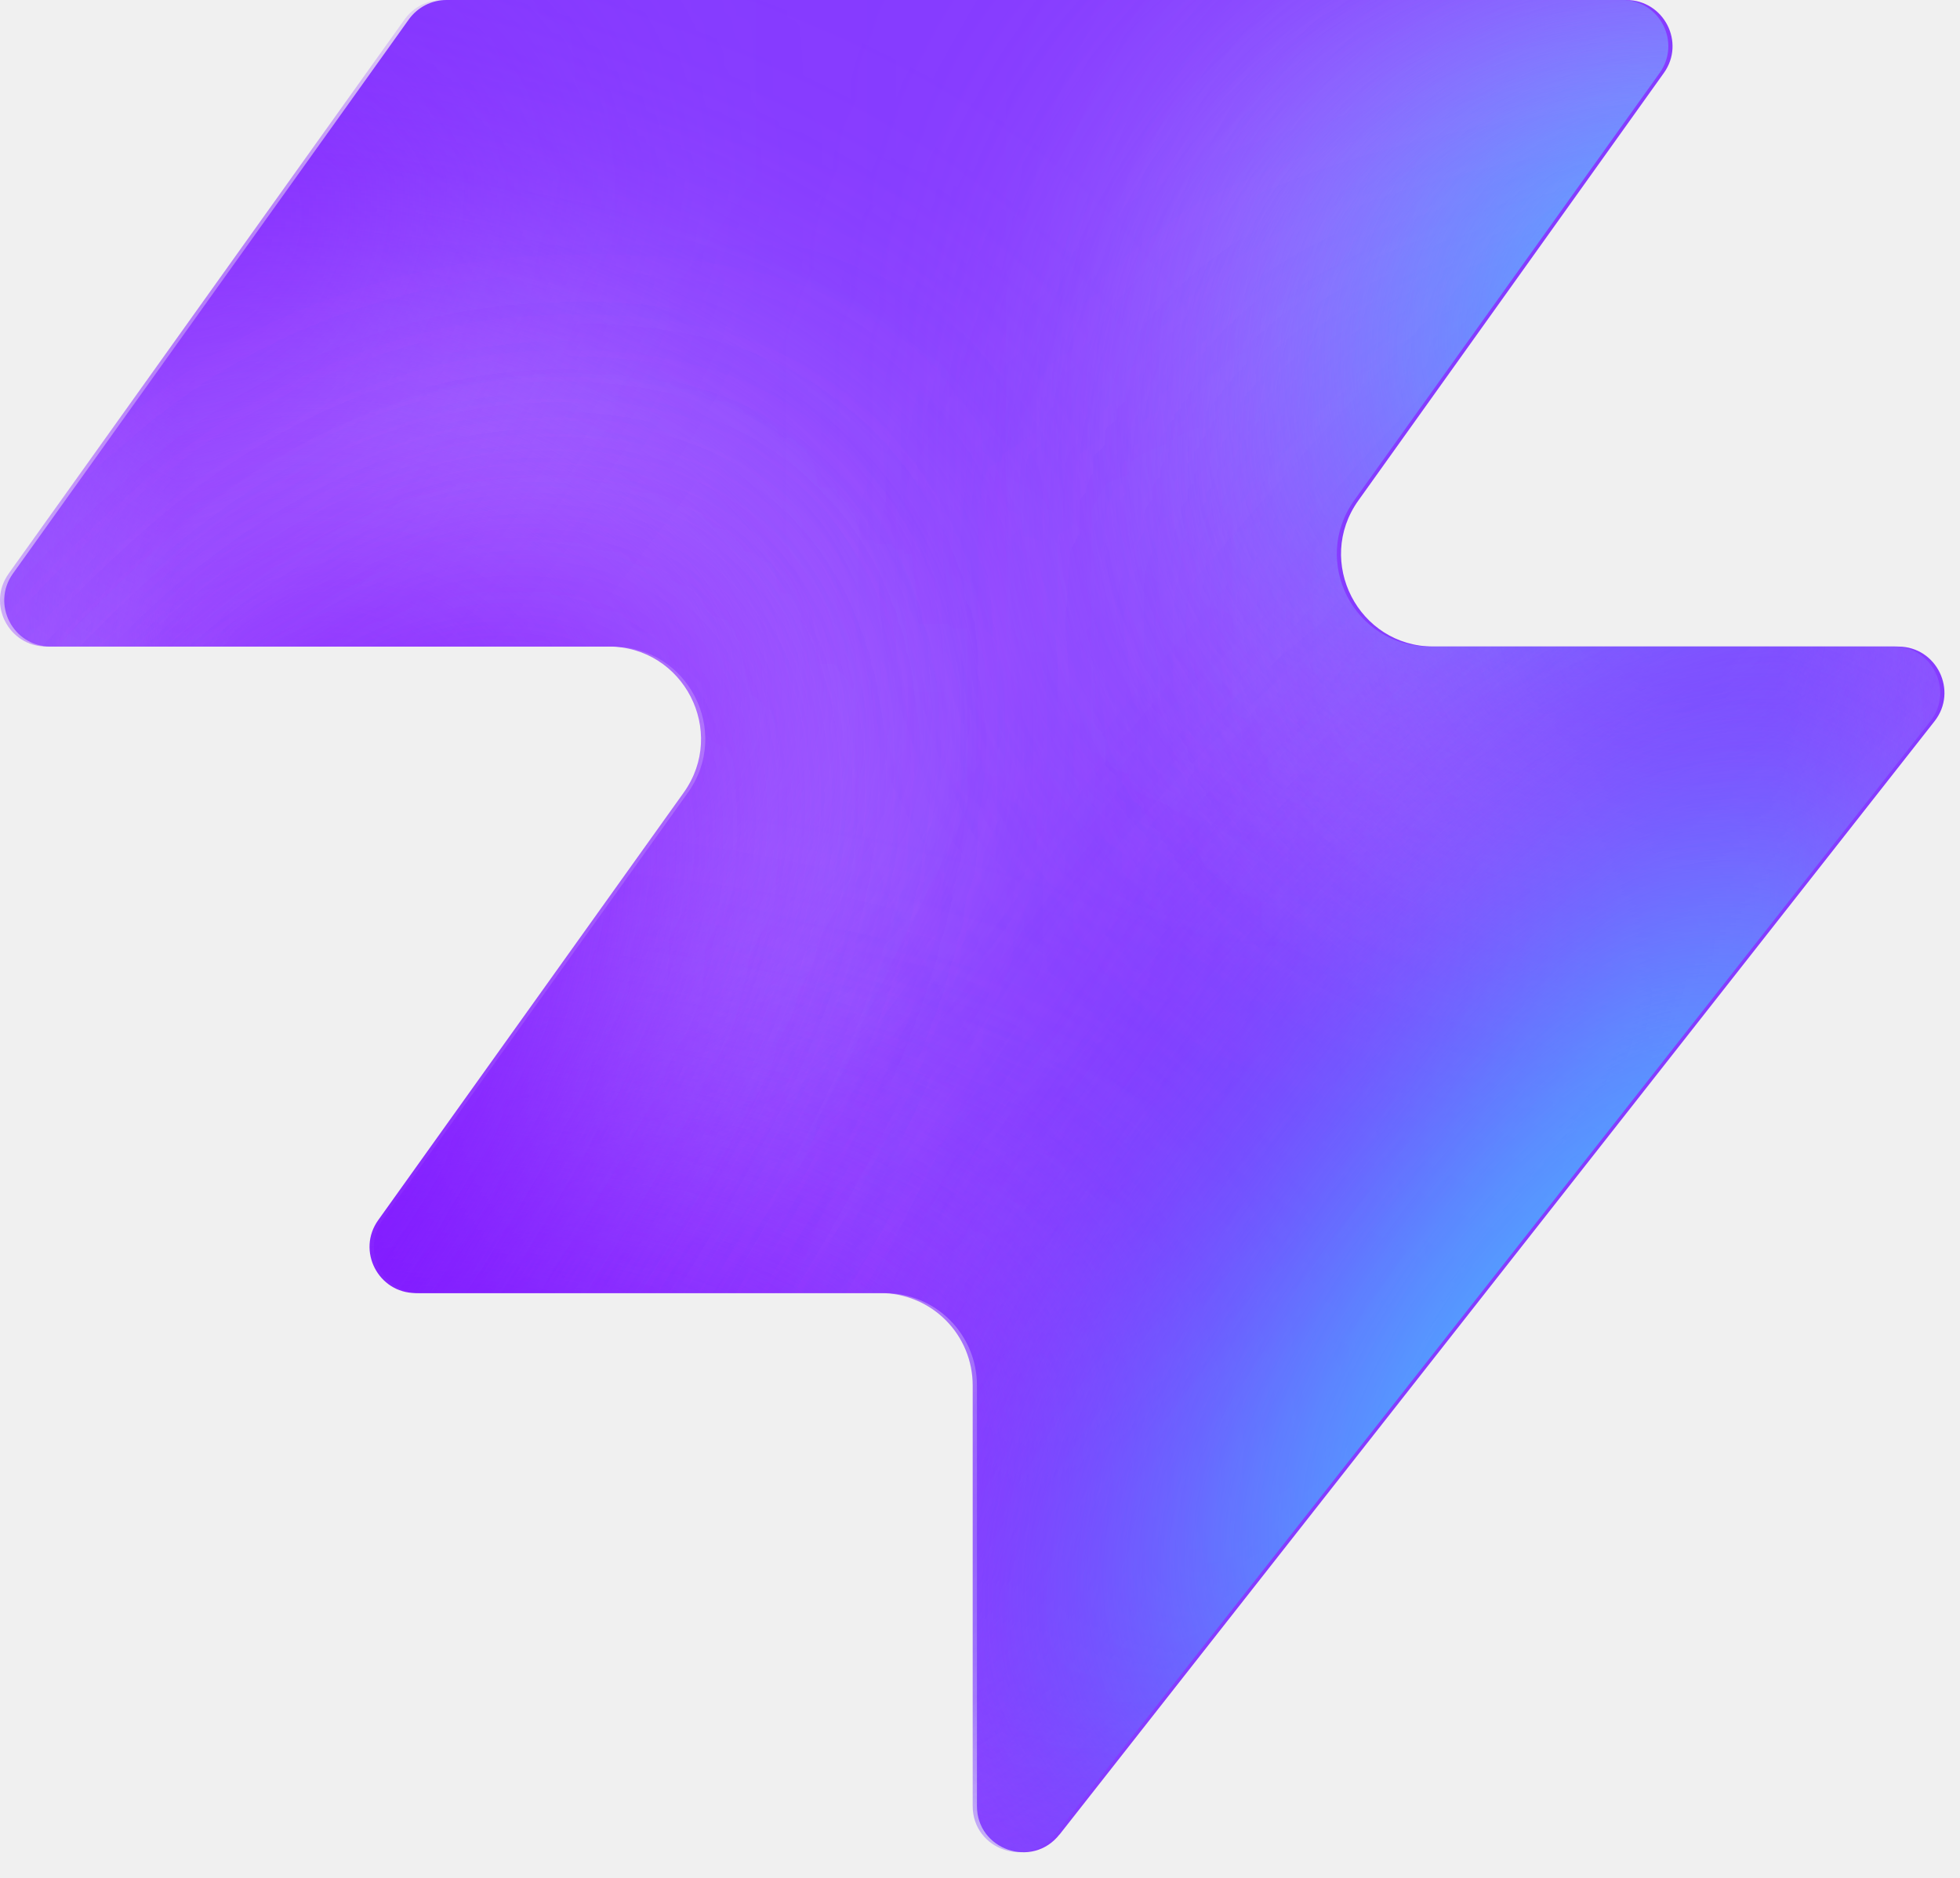
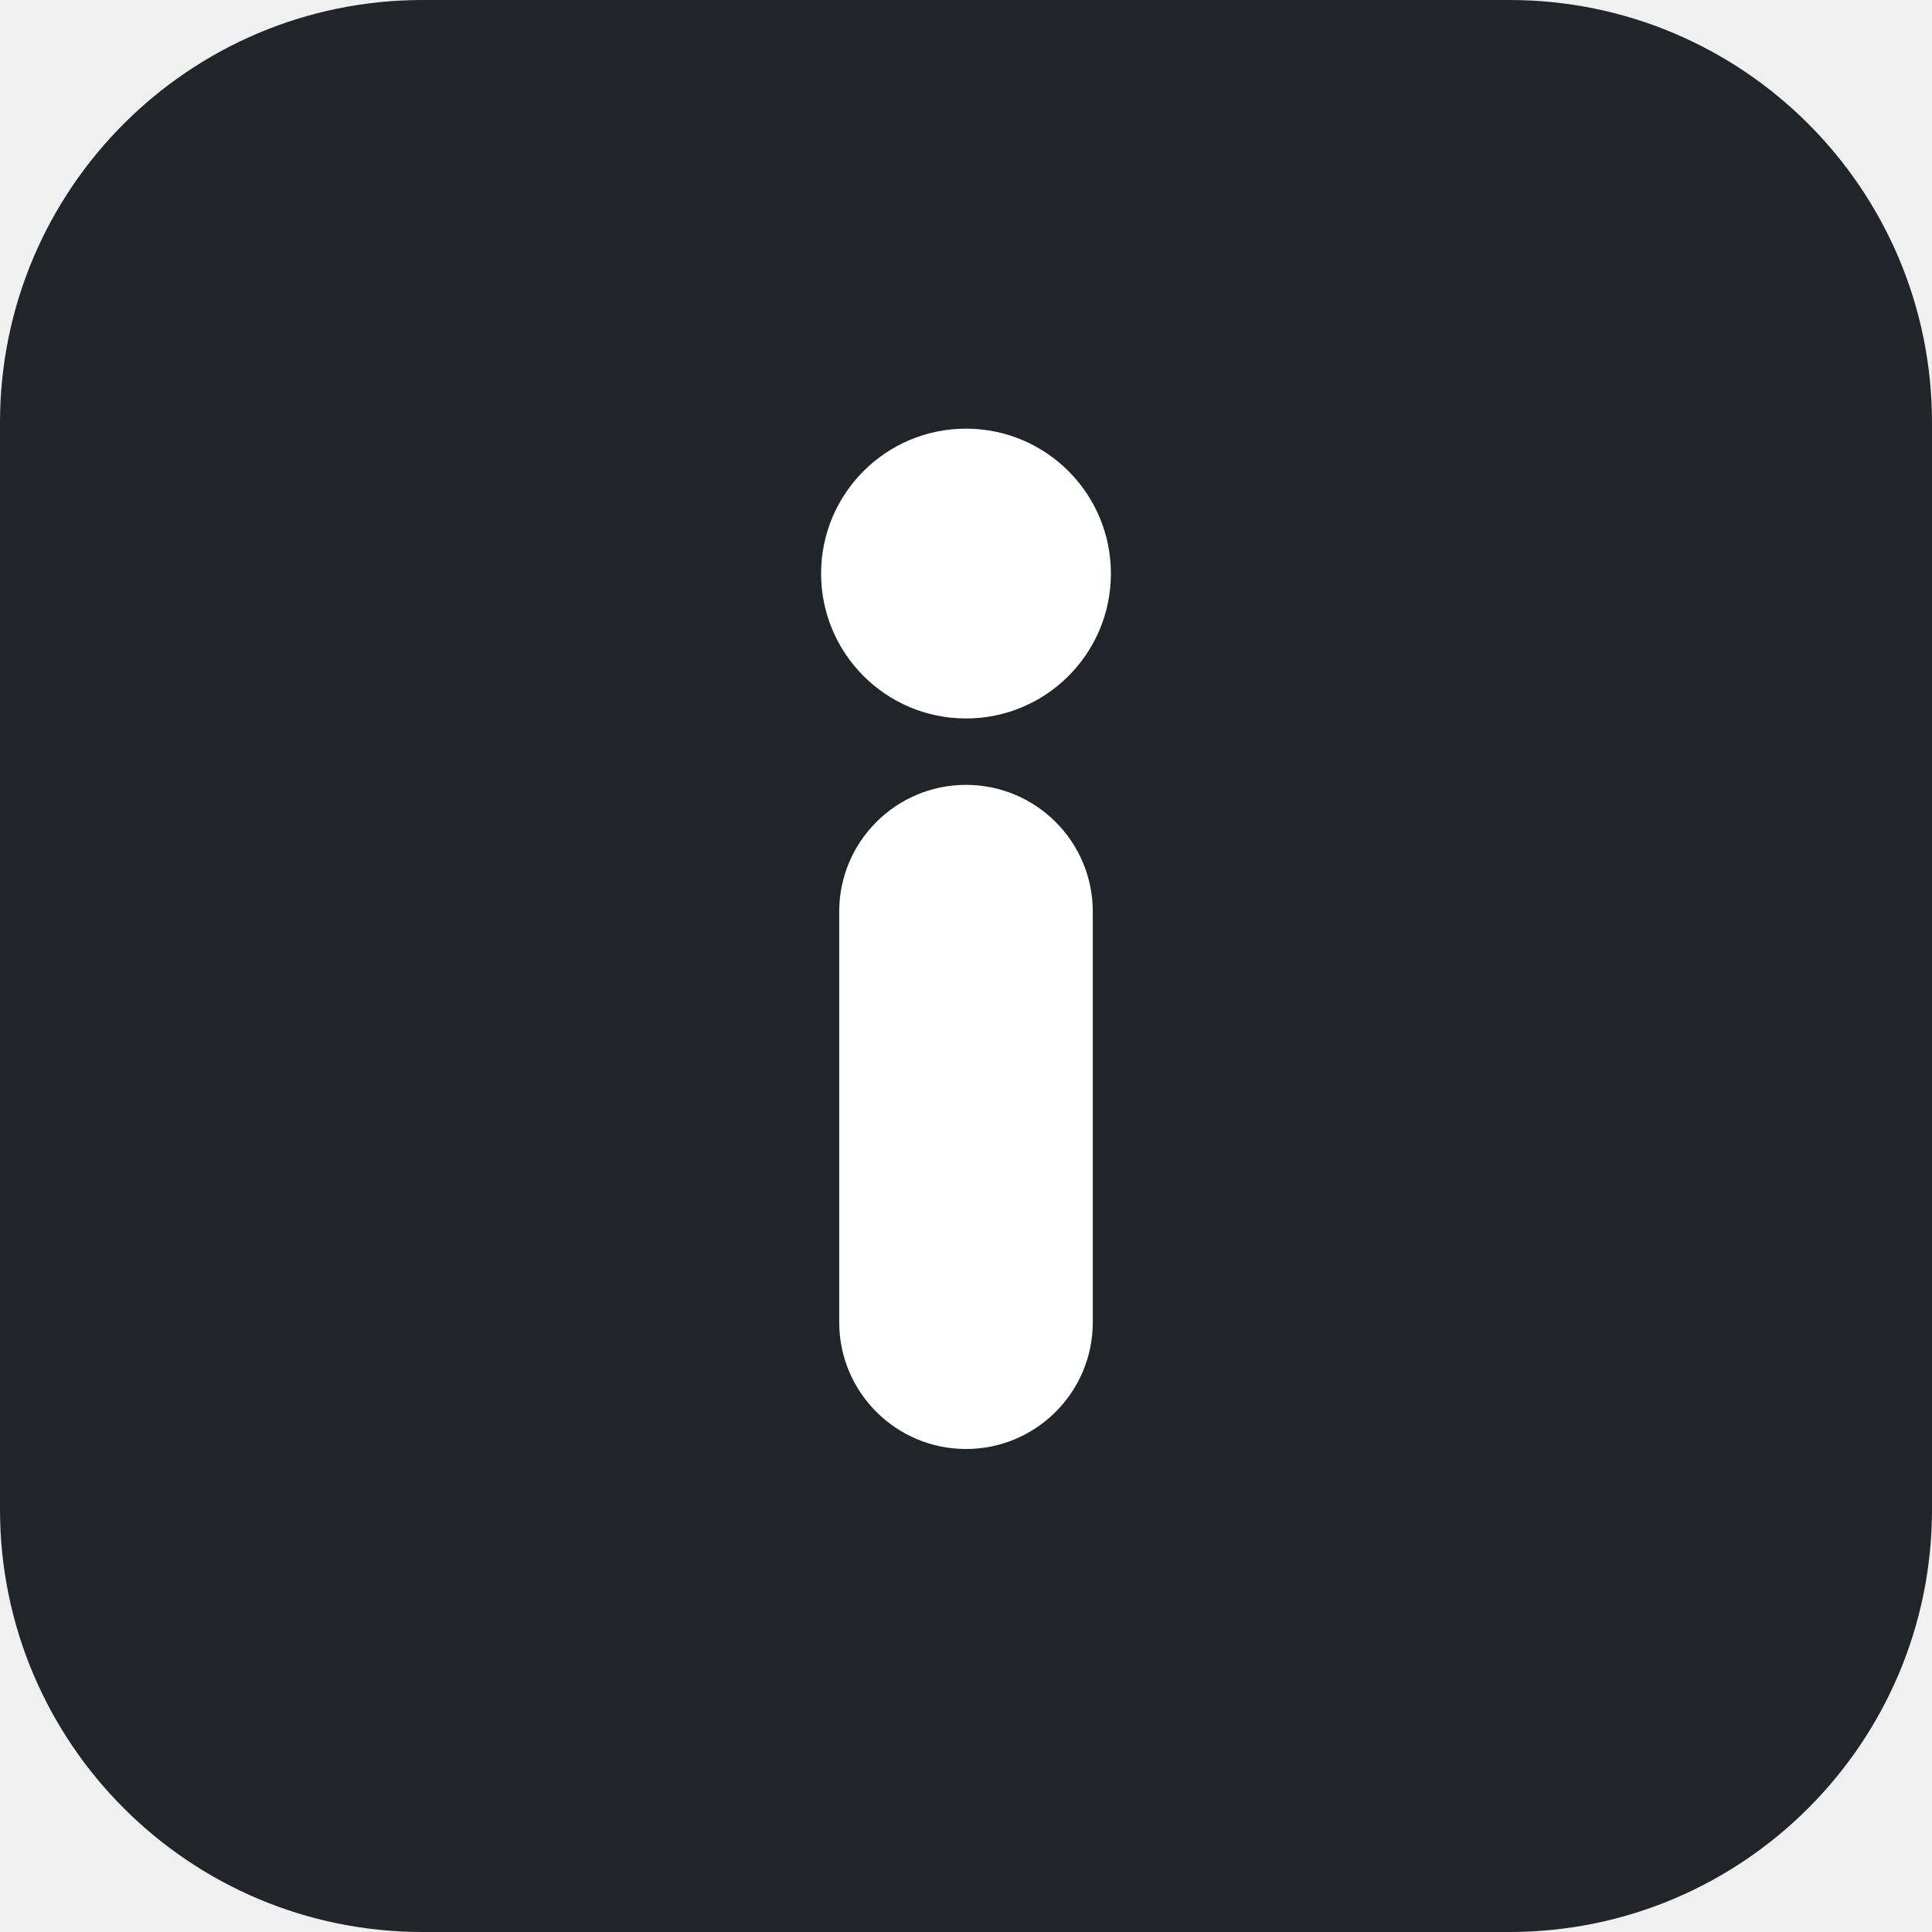
- <svg xmlns="http://www.w3.org/2000/svg" width="48" height="46" fill="none" viewBox="0 0 48 46">
-   <path fill="#863bff" d="M25.946 44.938c-.664.845-2.021.375-2.021-.698V33.937a2.26 2.26 0 0 0-2.262-2.262H10.287c-.92 0-1.456-1.04-.92-1.788l7.48-10.471c1.07-1.497 0-3.578-1.842-3.578H1.237c-.92 0-1.456-1.04-.92-1.788L10.013.474c.214-.297.556-.474.92-.474h28.894c.92 0 1.456 1.04.92 1.788l-7.48 10.471c-1.07 1.498 0 3.579 1.842 3.579h11.377c.943 0 1.473 1.088.89 1.83L25.947 44.94z" style="fill:#863bff;fill:color(display-p3 .525 .23 1);fill-opacity:1" />
-   <mask id="a" width="48" height="46" x="0" y="0" maskUnits="userSpaceOnUse" style="mask-type:alpha">
-     <path fill="#000" d="M25.842 44.938c-.664.844-2.021.375-2.021-.698V33.937a2.26 2.26 0 0 0-2.262-2.262H10.183c-.92 0-1.456-1.04-.92-1.788l7.48-10.471c1.07-1.498 0-3.579-1.842-3.579H1.133c-.92 0-1.456-1.04-.92-1.787L9.91.473c.214-.297.556-.474.92-.474h28.894c.92 0 1.456 1.04.92 1.788l-7.48 10.471c-1.07 1.498 0 3.578 1.842 3.578h11.377c.943 0 1.473 1.088.89 1.832L25.843 44.94z" style="fill:#000;fill-opacity:1" />
-   </mask>
-   <g mask="url(#a)">
-     <g filter="url(#b)">
-       <ellipse cx="5.508" cy="14.704" fill="#ede6ff" rx="5.508" ry="14.704" style="fill:#ede6ff;fill:color(display-p3 .927 .903 1);fill-opacity:1" transform="matrix(.00324 1 1 -.00324 -4.47 31.516)" />
-     </g>
-     <g filter="url(#c)">
-       <ellipse cx="10.399" cy="29.851" fill="#ede6ff" rx="10.399" ry="29.851" style="fill:#ede6ff;fill:color(display-p3 .927 .903 1);fill-opacity:1" transform="matrix(.00324 1 1 -.00324 -39.328 7.883)" />
-     </g>
-     <g filter="url(#d)">
-       <ellipse cx="5.508" cy="30.487" fill="#7e14ff" rx="5.508" ry="30.487" style="fill:#7e14ff;fill:color(display-p3 .492 .077 1);fill-opacity:1" transform="rotate(89.814 -25.913 -14.639)scale(1 -1)" />
-     </g>
-     <g filter="url(#e)">
-       <ellipse cx="5.508" cy="30.599" fill="#7e14ff" rx="5.508" ry="30.599" style="fill:#7e14ff;fill:color(display-p3 .492 .077 1);fill-opacity:1" transform="rotate(89.814 -32.644 -3.334)scale(1 -1)" />
-     </g>
-     <g filter="url(#f)">
-       <ellipse cx="5.508" cy="30.599" fill="#7e14ff" rx="5.508" ry="30.599" style="fill:#7e14ff;fill:color(display-p3 .492 .077 1);fill-opacity:1" transform="matrix(.00324 1 1 -.00324 -34.34 30.47)" />
-     </g>
-     <g filter="url(#g)">
-       <ellipse cx="14.072" cy="22.078" fill="#ede6ff" rx="14.072" ry="22.078" style="fill:#ede6ff;fill:color(display-p3 .927 .903 1);fill-opacity:1" transform="rotate(93.35 24.506 48.493)scale(-1 1)" />
-     </g>
-     <g filter="url(#h)">
-       <ellipse cx="3.47" cy="21.501" fill="#7e14ff" rx="3.47" ry="21.501" style="fill:#7e14ff;fill:color(display-p3 .492 .077 1);fill-opacity:1" transform="rotate(89.009 28.708 47.59)scale(-1 1)" />
-     </g>
-     <g filter="url(#i)">
-       <ellipse cx="3.47" cy="21.501" fill="#7e14ff" rx="3.47" ry="21.501" style="fill:#7e14ff;fill:color(display-p3 .492 .077 1);fill-opacity:1" transform="rotate(89.009 28.708 47.59)scale(-1 1)" />
-     </g>
-     <g filter="url(#j)">
-       <ellipse cx=".387" cy="8.972" fill="#7e14ff" rx="4.407" ry="29.108" style="fill:#7e14ff;fill:color(display-p3 .492 .077 1);fill-opacity:1" transform="rotate(39.51 .387 8.972)" />
-     </g>
-     <g filter="url(#k)">
-       <ellipse cx="47.523" cy="-6.092" fill="#7e14ff" rx="4.407" ry="29.108" style="fill:#7e14ff;fill:color(display-p3 .492 .077 1);fill-opacity:1" transform="rotate(37.892 47.523 -6.092)" />
-     </g>
-     <g filter="url(#l)">
-       <ellipse cx="41.412" cy="6.333" fill="#47bfff" rx="5.971" ry="9.665" style="fill:#47bfff;fill:color(display-p3 .28 .748 1);fill-opacity:1" transform="rotate(37.892 41.412 6.333)" />
-     </g>
-     <g filter="url(#m)">
-       <ellipse cx="-1.879" cy="38.332" fill="#7e14ff" rx="4.407" ry="29.108" style="fill:#7e14ff;fill:color(display-p3 .492 .077 1);fill-opacity:1" transform="rotate(37.892 -1.88 38.332)" />
-     </g>
-     <g filter="url(#n)">
-       <ellipse cx="-1.879" cy="38.332" fill="#7e14ff" rx="4.407" ry="29.108" style="fill:#7e14ff;fill:color(display-p3 .492 .077 1);fill-opacity:1" transform="rotate(37.892 -1.88 38.332)" />
-     </g>
-     <g filter="url(#o)">
-       <ellipse cx="35.651" cy="29.907" fill="#7e14ff" rx="4.407" ry="29.108" style="fill:#7e14ff;fill:color(display-p3 .492 .077 1);fill-opacity:1" transform="rotate(37.892 35.651 29.907)" />
-     </g>
-     <g filter="url(#p)">
-       <ellipse cx="38.418" cy="32.4" fill="#47bfff" rx="5.971" ry="15.297" style="fill:#47bfff;fill:color(display-p3 .28 .748 1);fill-opacity:1" transform="rotate(37.892 38.418 32.4)" />
-     </g>
-   </g>
-   <defs>
-     <filter id="b" width="60.045" height="41.654" x="-19.77" y="16.149" color-interpolation-filters="sRGB" filterUnits="userSpaceOnUse">
-       <feFlood flood-opacity="0" result="BackgroundImageFix" />
-       <feBlend in="SourceGraphic" in2="BackgroundImageFix" result="shape" />
-       <feGaussianBlur result="effect1_foregroundBlur_2002_17158" stdDeviation="7.659" />
-     </filter>
-     <filter id="c" width="90.34" height="51.437" x="-54.613" y="-7.533" color-interpolation-filters="sRGB" filterUnits="userSpaceOnUse">
-       <feFlood flood-opacity="0" result="BackgroundImageFix" />
-       <feBlend in="SourceGraphic" in2="BackgroundImageFix" result="shape" />
-       <feGaussianBlur result="effect1_foregroundBlur_2002_17158" stdDeviation="7.659" />
-     </filter>
-     <filter id="d" width="79.355" height="29.4" x="-49.64" y="2.03" color-interpolation-filters="sRGB" filterUnits="userSpaceOnUse">
-       <feFlood flood-opacity="0" result="BackgroundImageFix" />
-       <feBlend in="SourceGraphic" in2="BackgroundImageFix" result="shape" />
-       <feGaussianBlur result="effect1_foregroundBlur_2002_17158" stdDeviation="4.596" />
-     </filter>
-     <filter id="e" width="79.579" height="29.4" x="-45.045" y="20.029" color-interpolation-filters="sRGB" filterUnits="userSpaceOnUse">
-       <feFlood flood-opacity="0" result="BackgroundImageFix" />
-       <feBlend in="SourceGraphic" in2="BackgroundImageFix" result="shape" />
-       <feGaussianBlur result="effect1_foregroundBlur_2002_17158" stdDeviation="4.596" />
-     </filter>
-     <filter id="f" width="79.579" height="29.4" x="-43.513" y="21.178" color-interpolation-filters="sRGB" filterUnits="userSpaceOnUse">
-       <feFlood flood-opacity="0" result="BackgroundImageFix" />
-       <feBlend in="SourceGraphic" in2="BackgroundImageFix" result="shape" />
-       <feGaussianBlur result="effect1_foregroundBlur_2002_17158" stdDeviation="4.596" />
-     </filter>
-     <filter id="g" width="74.749" height="58.852" x="15.756" y="-17.901" color-interpolation-filters="sRGB" filterUnits="userSpaceOnUse">
-       <feFlood flood-opacity="0" result="BackgroundImageFix" />
-       <feBlend in="SourceGraphic" in2="BackgroundImageFix" result="shape" />
-       <feGaussianBlur result="effect1_foregroundBlur_2002_17158" stdDeviation="7.659" />
-     </filter>
-     <filter id="h" width="61.377" height="25.362" x="23.548" y="2.284" color-interpolation-filters="sRGB" filterUnits="userSpaceOnUse">
-       <feFlood flood-opacity="0" result="BackgroundImageFix" />
-       <feBlend in="SourceGraphic" in2="BackgroundImageFix" result="shape" />
-       <feGaussianBlur result="effect1_foregroundBlur_2002_17158" stdDeviation="4.596" />
-     </filter>
-     <filter id="i" width="61.377" height="25.362" x="23.548" y="2.284" color-interpolation-filters="sRGB" filterUnits="userSpaceOnUse">
-       <feFlood flood-opacity="0" result="BackgroundImageFix" />
-       <feBlend in="SourceGraphic" in2="BackgroundImageFix" result="shape" />
-       <feGaussianBlur result="effect1_foregroundBlur_2002_17158" stdDeviation="4.596" />
-     </filter>
-     <filter id="j" width="56.045" height="63.649" x="-27.636" y="-22.853" color-interpolation-filters="sRGB" filterUnits="userSpaceOnUse">
-       <feFlood flood-opacity="0" result="BackgroundImageFix" />
-       <feBlend in="SourceGraphic" in2="BackgroundImageFix" result="shape" />
-       <feGaussianBlur result="effect1_foregroundBlur_2002_17158" stdDeviation="4.596" />
-     </filter>
-     <filter id="k" width="54.814" height="64.646" x="20.116" y="-38.415" color-interpolation-filters="sRGB" filterUnits="userSpaceOnUse">
-       <feFlood flood-opacity="0" result="BackgroundImageFix" />
-       <feBlend in="SourceGraphic" in2="BackgroundImageFix" result="shape" />
-       <feGaussianBlur result="effect1_foregroundBlur_2002_17158" stdDeviation="4.596" />
-     </filter>
-     <filter id="l" width="33.541" height="35.313" x="24.641" y="-11.323" color-interpolation-filters="sRGB" filterUnits="userSpaceOnUse">
-       <feFlood flood-opacity="0" result="BackgroundImageFix" />
-       <feBlend in="SourceGraphic" in2="BackgroundImageFix" result="shape" />
-       <feGaussianBlur result="effect1_foregroundBlur_2002_17158" stdDeviation="4.596" />
-     </filter>
-     <filter id="m" width="54.814" height="64.646" x="-29.286" y="6.009" color-interpolation-filters="sRGB" filterUnits="userSpaceOnUse">
-       <feFlood flood-opacity="0" result="BackgroundImageFix" />
-       <feBlend in="SourceGraphic" in2="BackgroundImageFix" result="shape" />
-       <feGaussianBlur result="effect1_foregroundBlur_2002_17158" stdDeviation="4.596" />
-     </filter>
-     <filter id="n" width="54.814" height="64.646" x="-29.286" y="6.009" color-interpolation-filters="sRGB" filterUnits="userSpaceOnUse">
-       <feFlood flood-opacity="0" result="BackgroundImageFix" />
-       <feBlend in="SourceGraphic" in2="BackgroundImageFix" result="shape" />
-       <feGaussianBlur result="effect1_foregroundBlur_2002_17158" stdDeviation="4.596" />
-     </filter>
-     <filter id="o" width="54.814" height="64.646" x="8.244" y="-2.416" color-interpolation-filters="sRGB" filterUnits="userSpaceOnUse">
-       <feFlood flood-opacity="0" result="BackgroundImageFix" />
-       <feBlend in="SourceGraphic" in2="BackgroundImageFix" result="shape" />
-       <feGaussianBlur result="effect1_foregroundBlur_2002_17158" stdDeviation="4.596" />
-     </filter>
-     <filter id="p" width="39.409" height="43.623" x="18.713" y="10.588" color-interpolation-filters="sRGB" filterUnits="userSpaceOnUse">
-       <feFlood flood-opacity="0" result="BackgroundImageFix" />
-       <feBlend in="SourceGraphic" in2="BackgroundImageFix" result="shape" />
-       <feGaussianBlur result="effect1_foregroundBlur_2002_17158" stdDeviation="4.596" />
-     </filter>
-   </defs>
+ <svg xmlns="http://www.w3.org/2000/svg" width="32" height="32" viewBox="0 0 32 32">
+   <rect width="32" height="32" rx="7" fill="#212529" />
+   <circle cx="16" cy="9.5" r="2.4" fill="#fff" />
+   <rect x="13.9" y="13" width="4.2" height="11" rx="2.1" fill="#fff" />
</svg>
